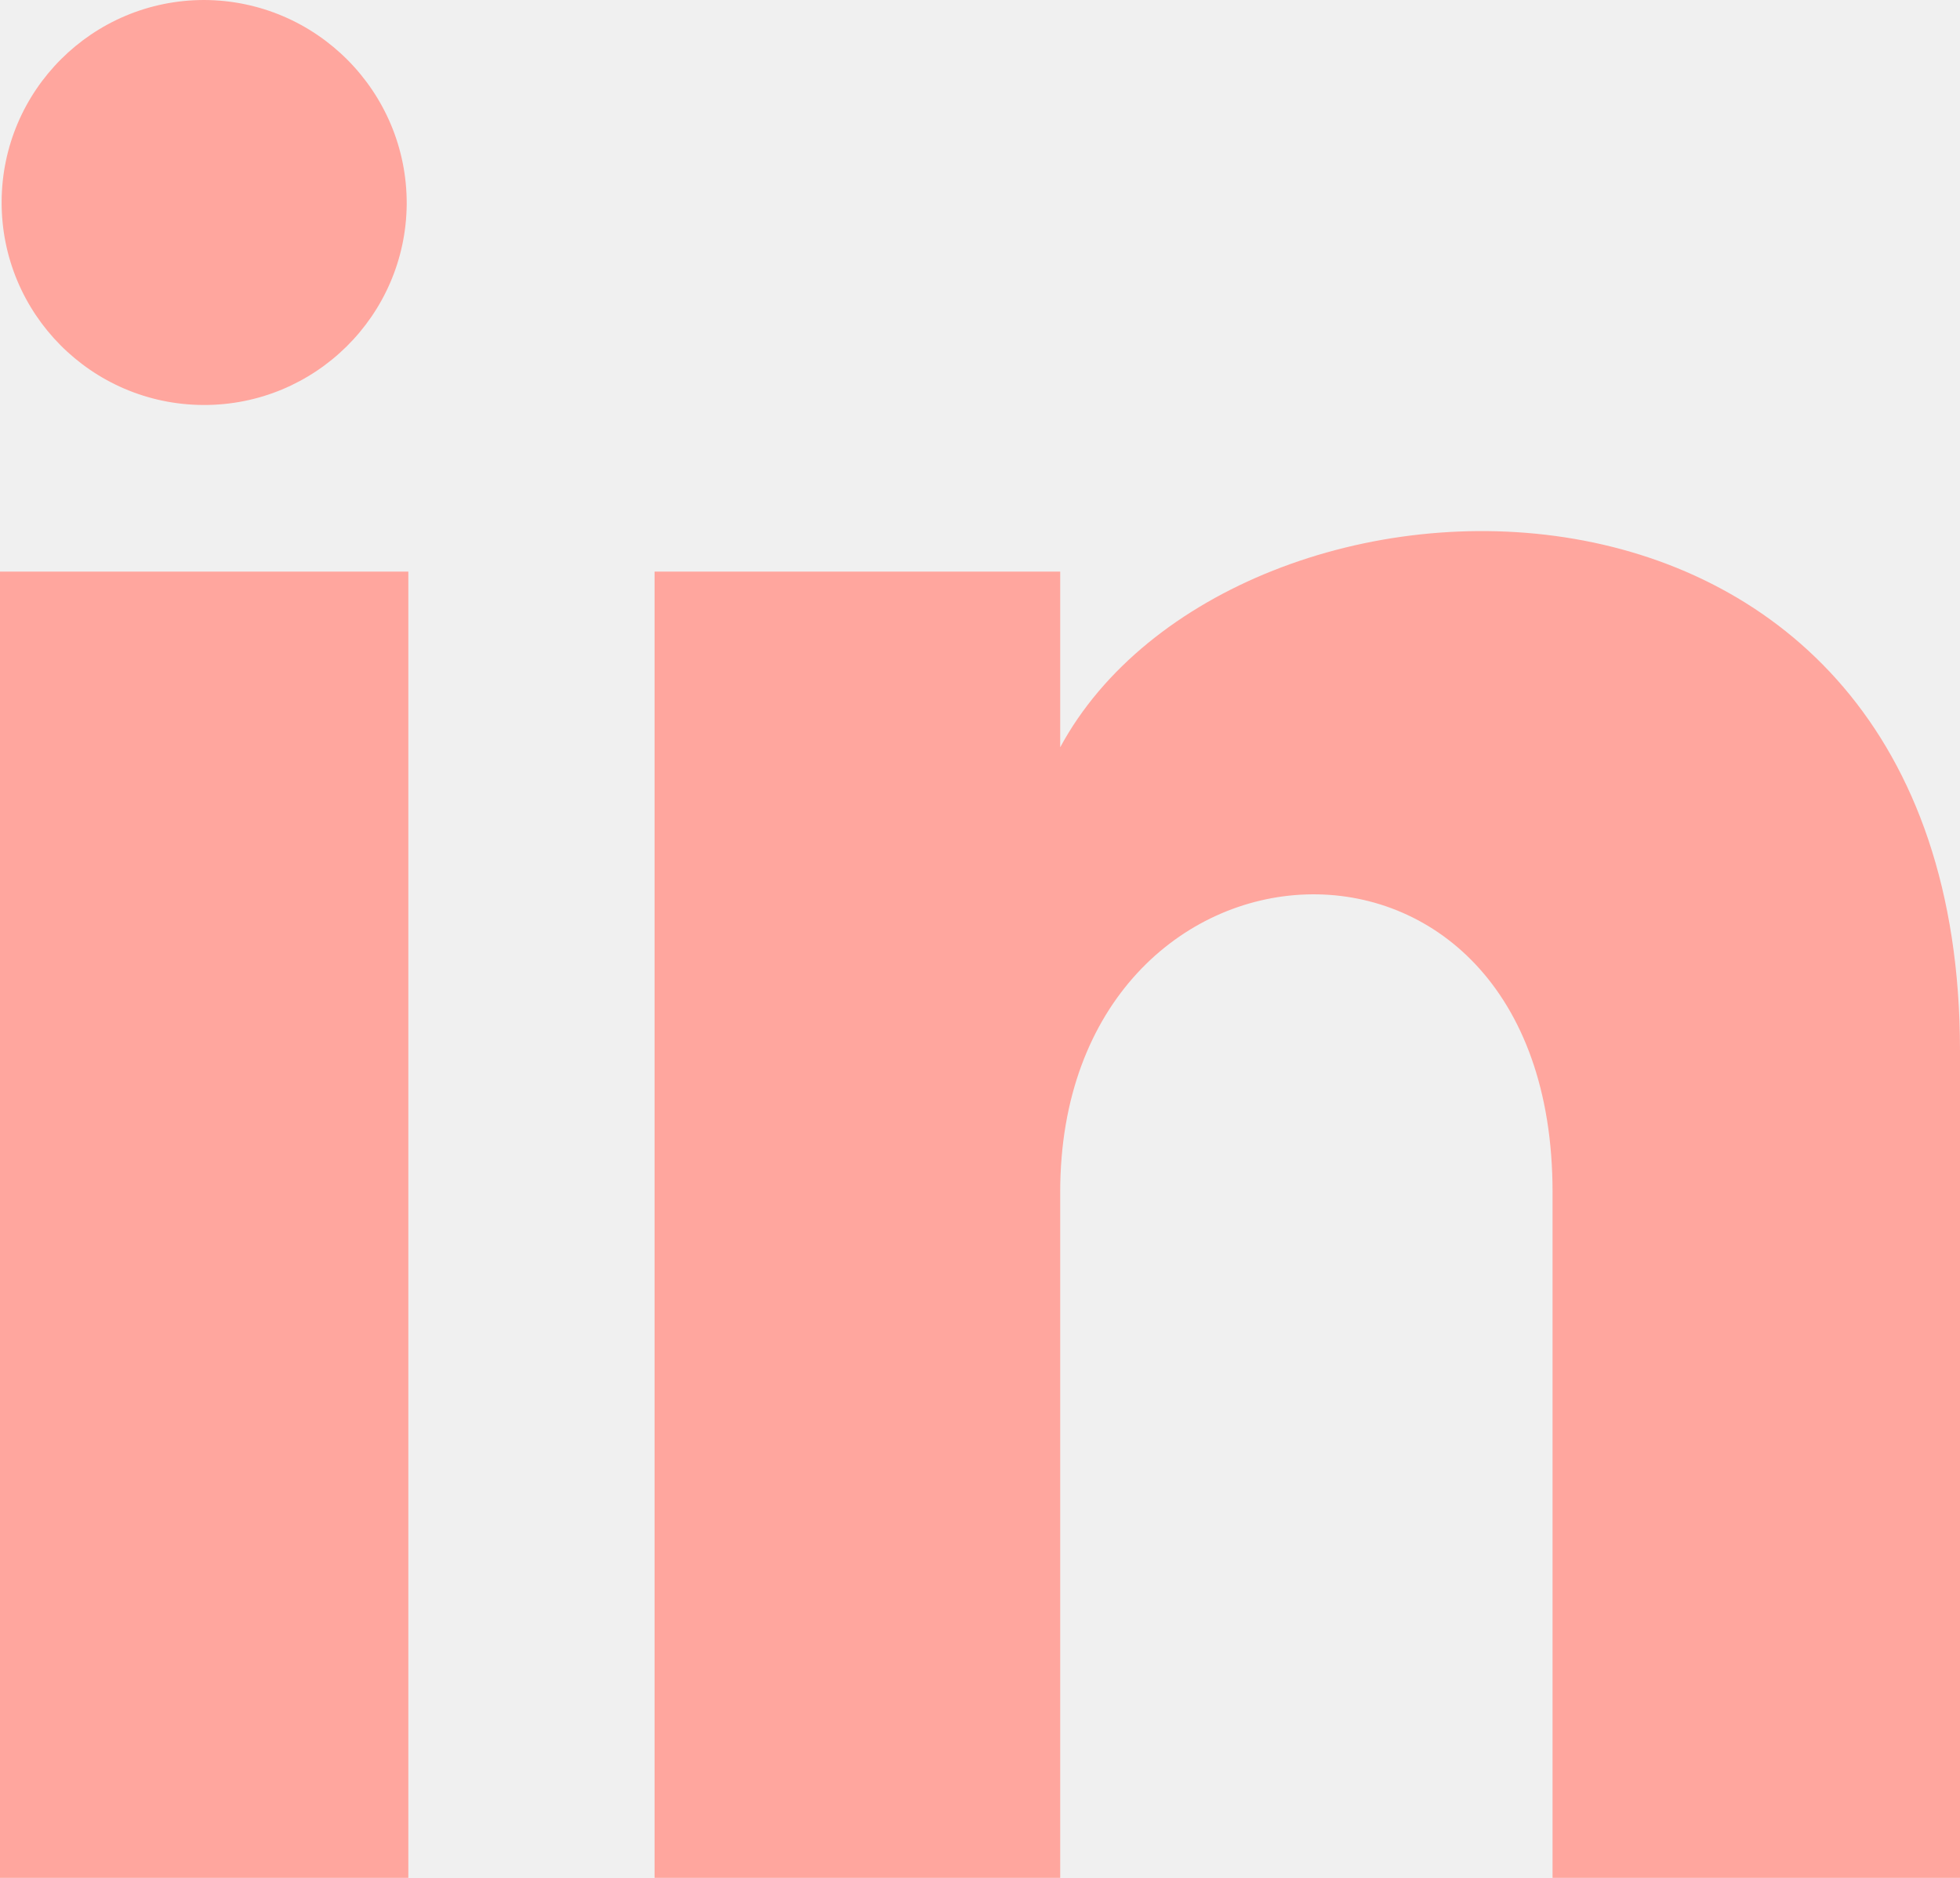
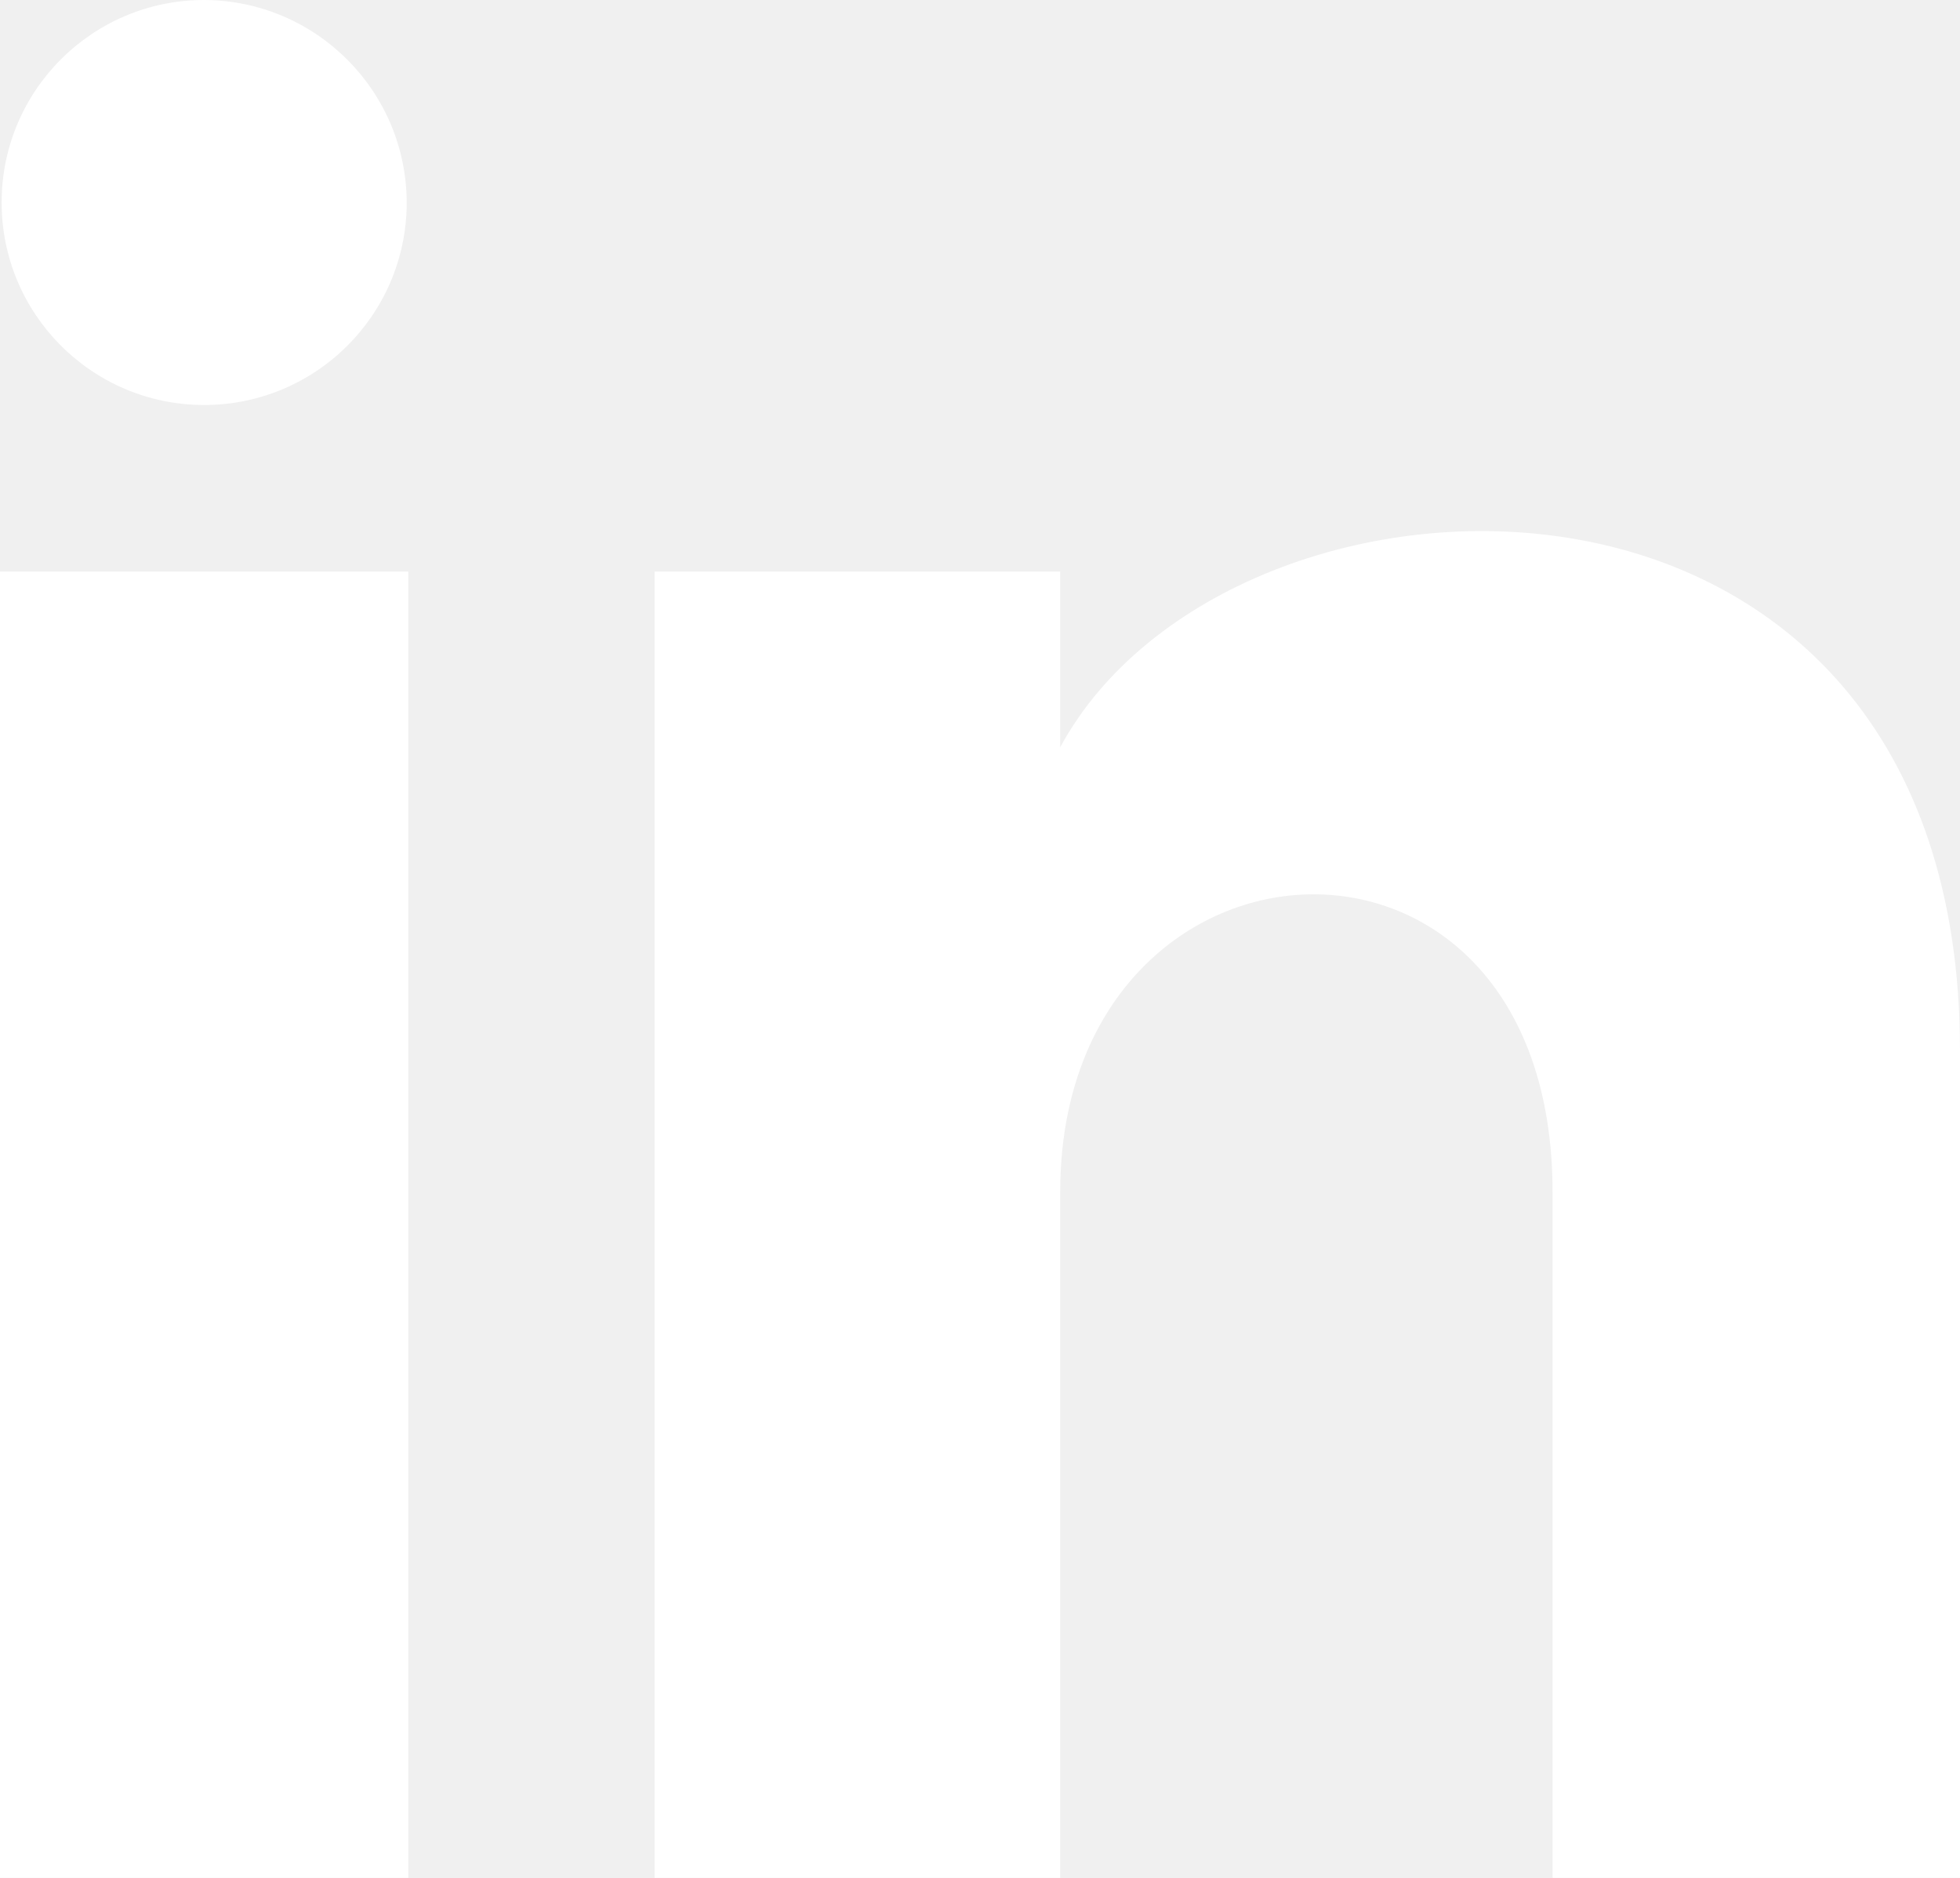
<svg xmlns="http://www.w3.org/2000/svg" width="50.736" height="48.622" viewBox="0 0 50.736 48.622">
  <defs>
-     <style>.a{fill:#FFA69E;}</style>
+     <style>.a{fill:#ffffff;}</style>
  </defs>
  <path class="a" d="M10.528,6.285A5.243,5.243,0,1,1,5.285,1,5.263,5.263,0,0,1,10.528,6.285ZM10.57,15.8H0V49.622H10.57Zm16.874,0h-10.5V49.622h10.5V31.866c0-9.872,12.745-10.68,12.745,0V49.622H50.736V28.2c0-16.658-18.861-16.051-23.292-7.851V15.8Z" transform="translate(0 -1)" />
</svg>
